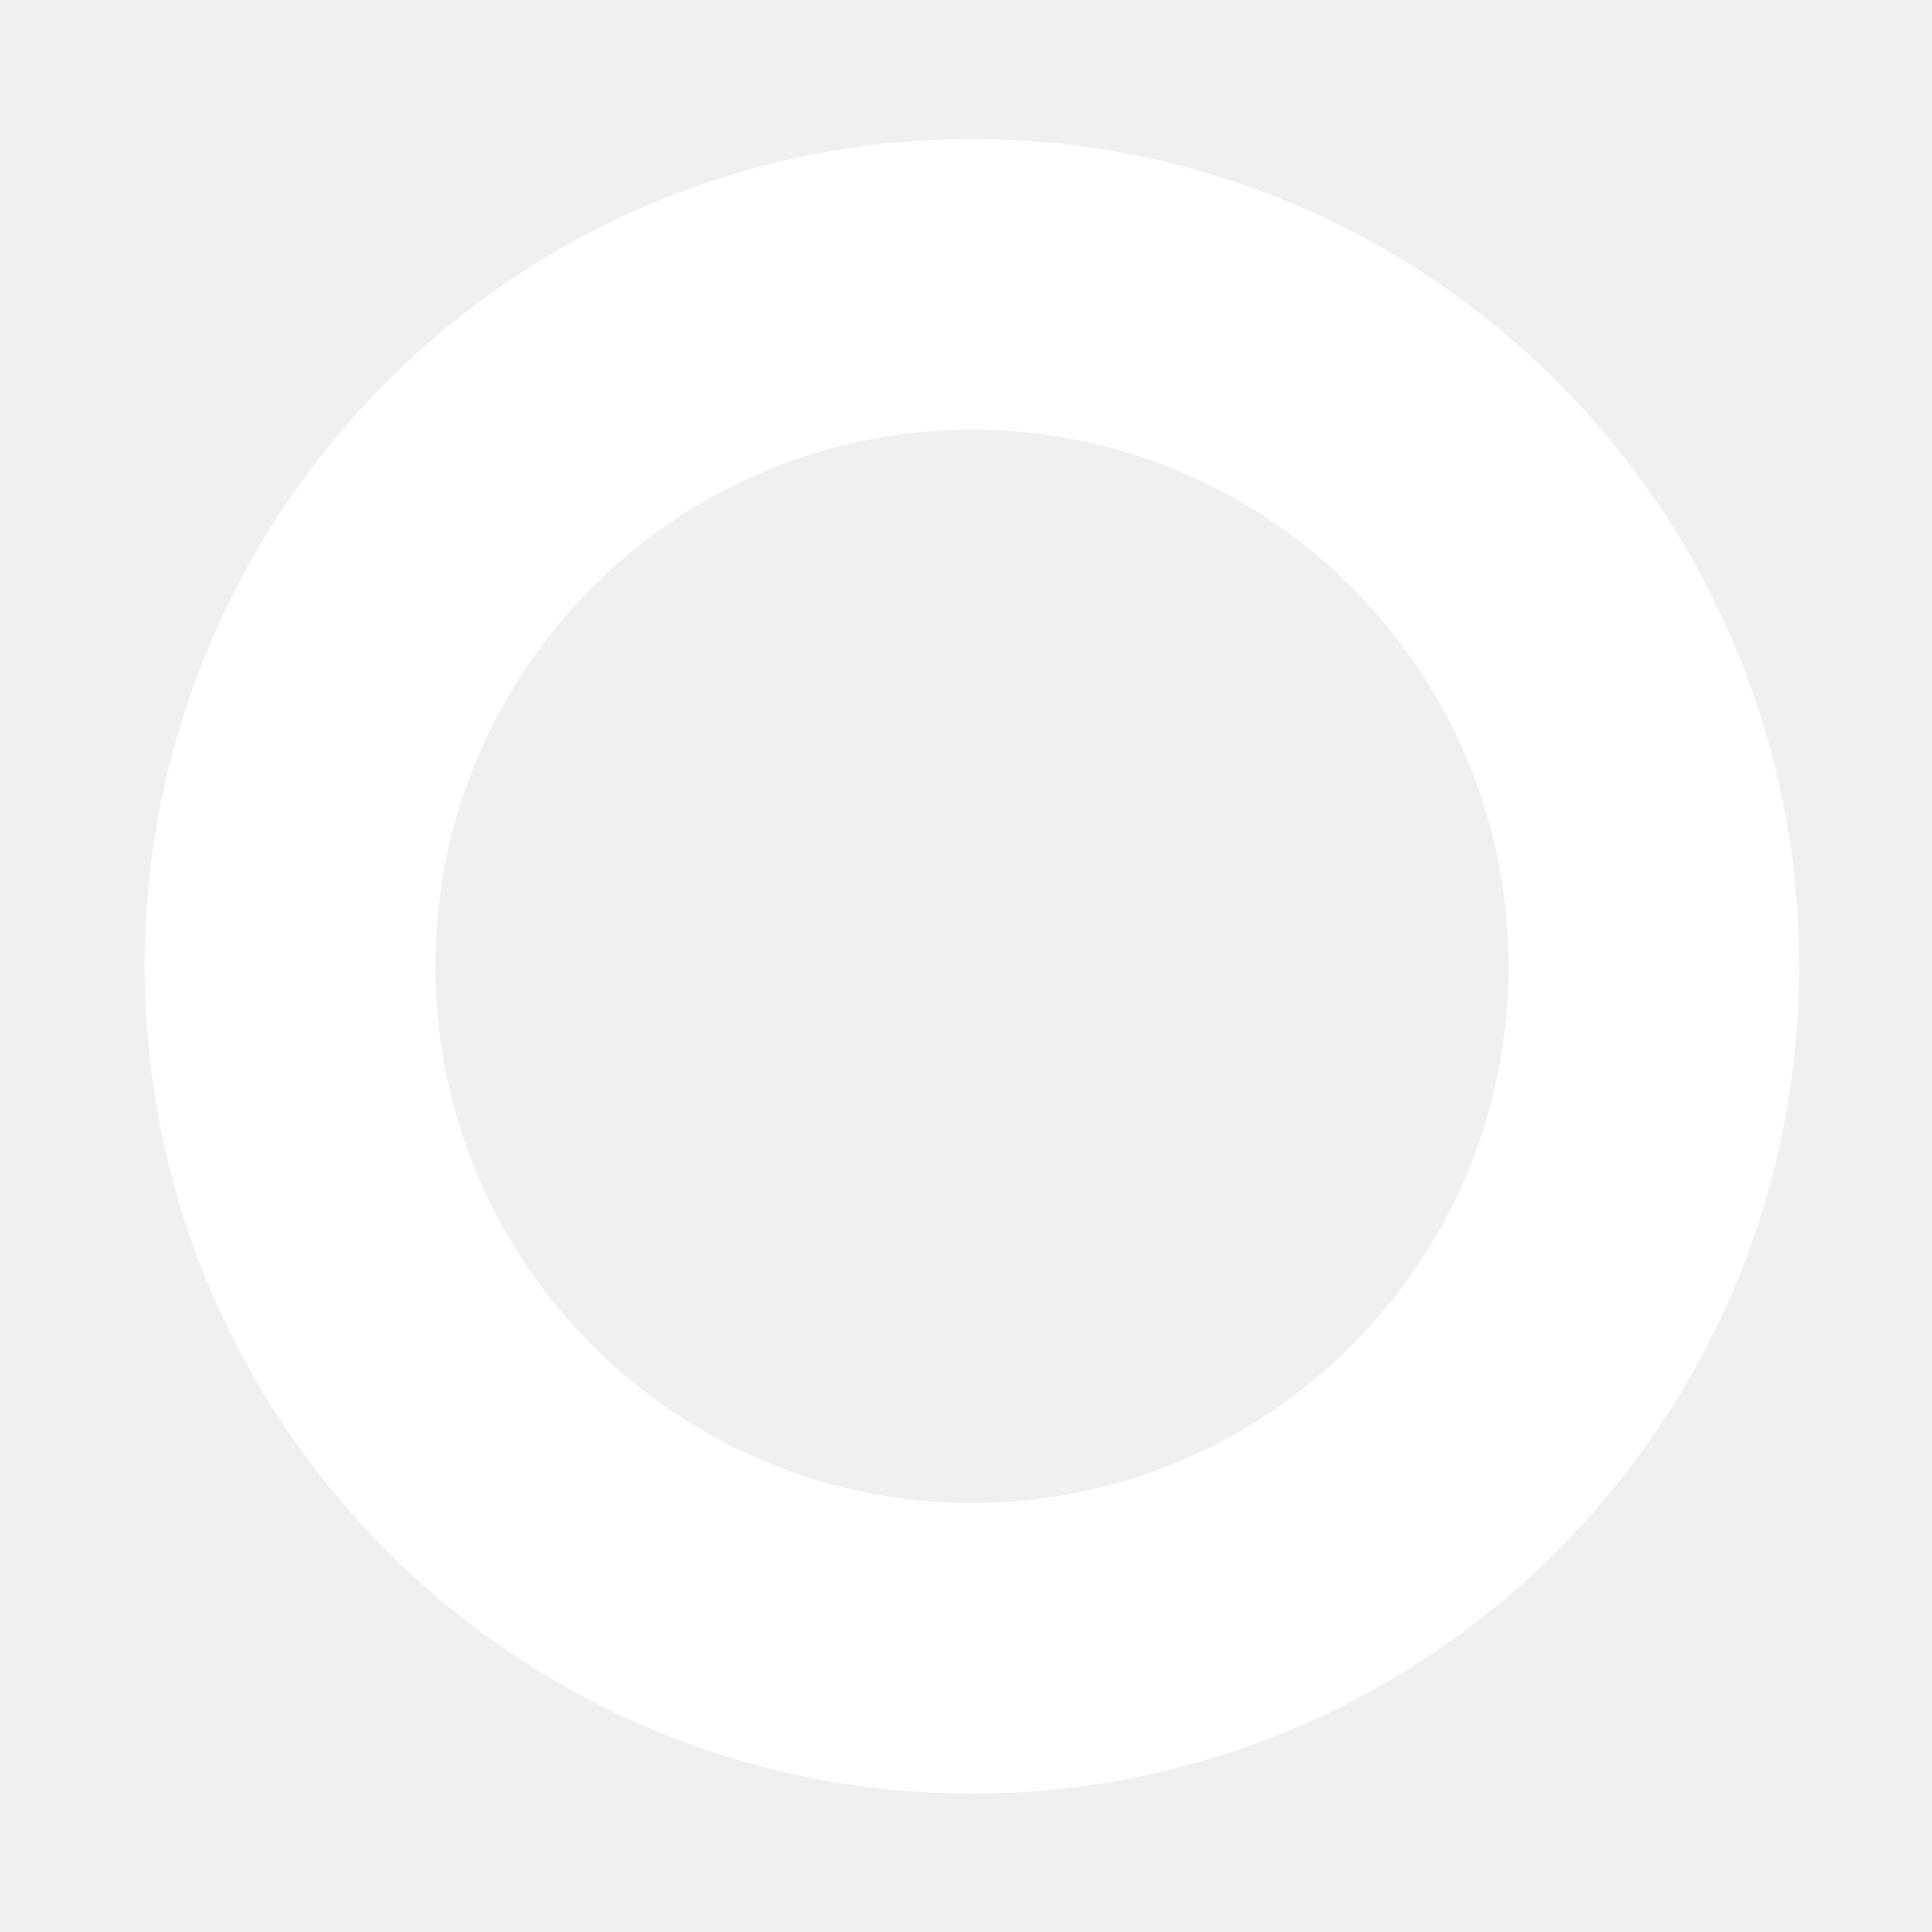
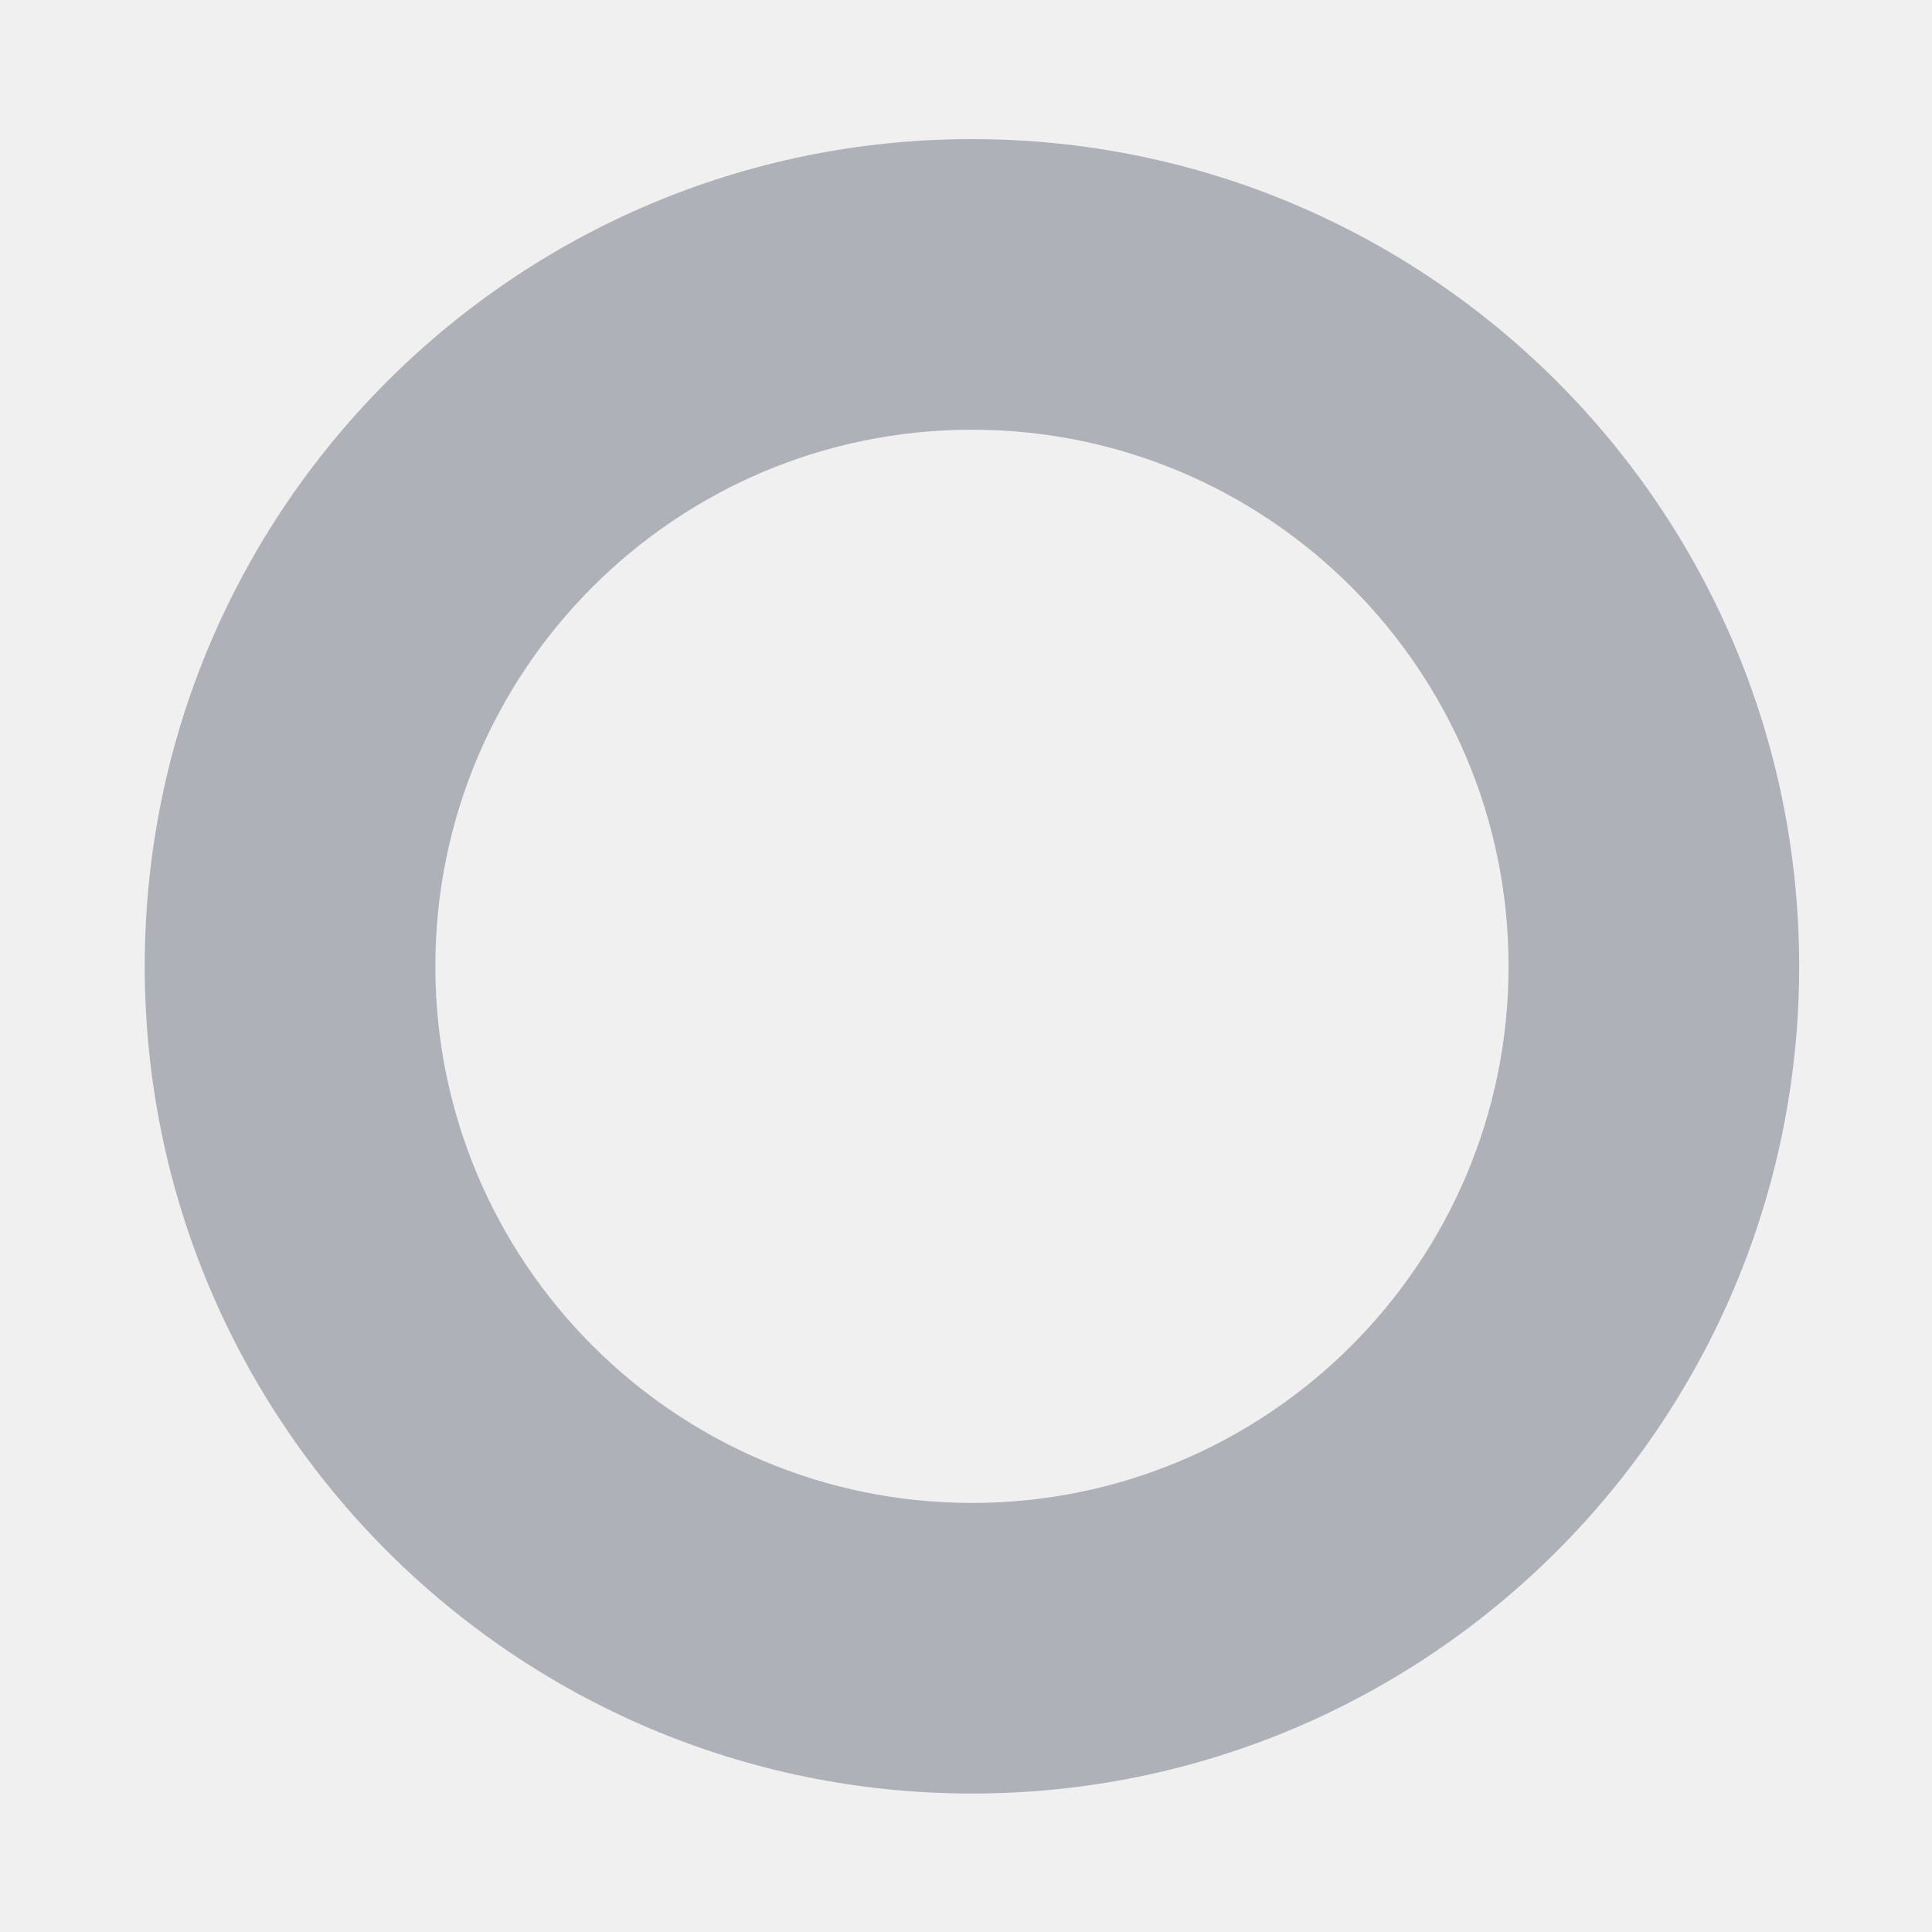
<svg xmlns="http://www.w3.org/2000/svg" width="12" height="12" viewBox="0 0 12 12" fill="none">
-   <path d="M6.037 0.864C3.201 0.864 0.899 3.165 0.899 6.002C0.899 8.838 3.201 11.14 6.037 11.14C8.874 11.14 11.175 8.838 11.175 6.002C11.175 3.165 8.874 0.864 6.037 0.864ZM6.037 9.335C4.197 9.335 2.704 7.842 2.704 6.002C2.704 4.162 4.197 2.669 6.037 2.669C7.877 2.669 9.37 4.162 9.37 6.002C9.37 7.842 7.877 9.335 6.037 9.335Z" fill="white" />
+   <path d="M6.037 0.864C3.201 0.864 0.899 3.165 0.899 6.002C0.899 8.838 3.201 11.14 6.037 11.14C8.874 11.14 11.175 8.838 11.175 6.002C11.175 3.165 8.874 0.864 6.037 0.864ZM6.037 9.335C4.197 9.335 2.704 7.842 2.704 6.002C2.704 4.162 4.197 2.669 6.037 2.669C7.877 2.669 9.37 4.162 9.37 6.002C9.37 7.842 7.877 9.335 6.037 9.335Z" fill="#AFB1B8" />
</svg>
